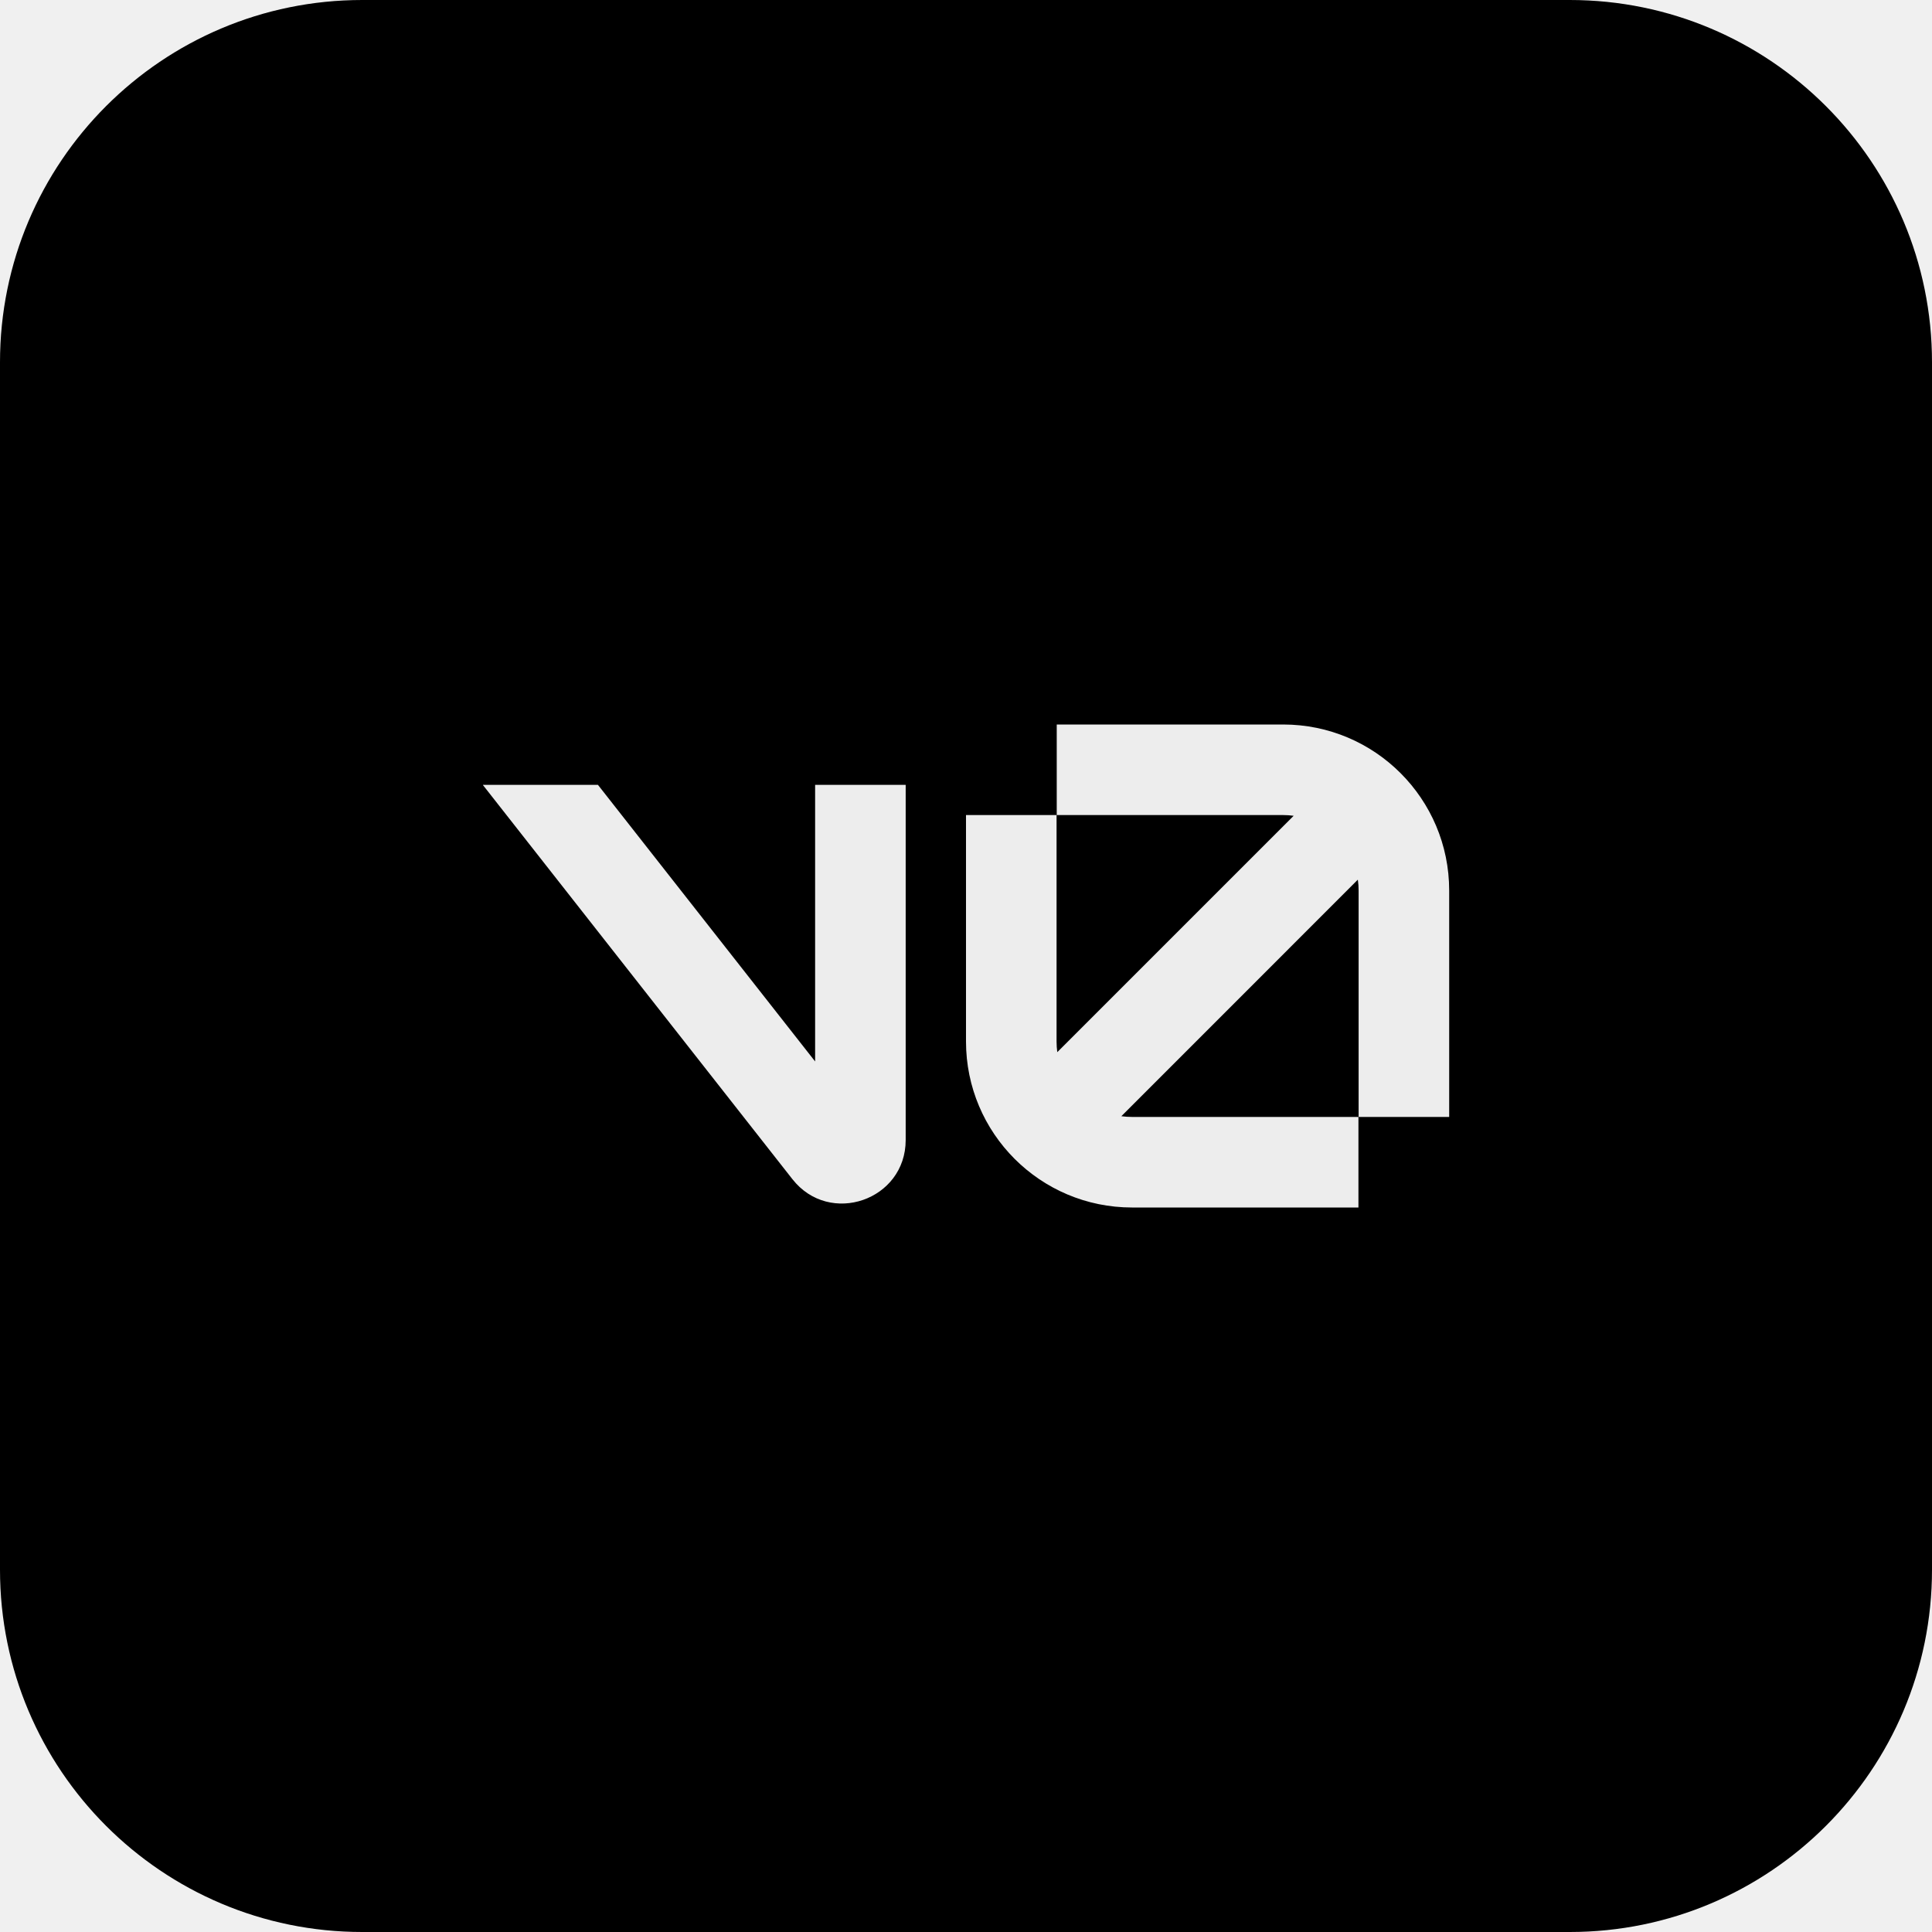
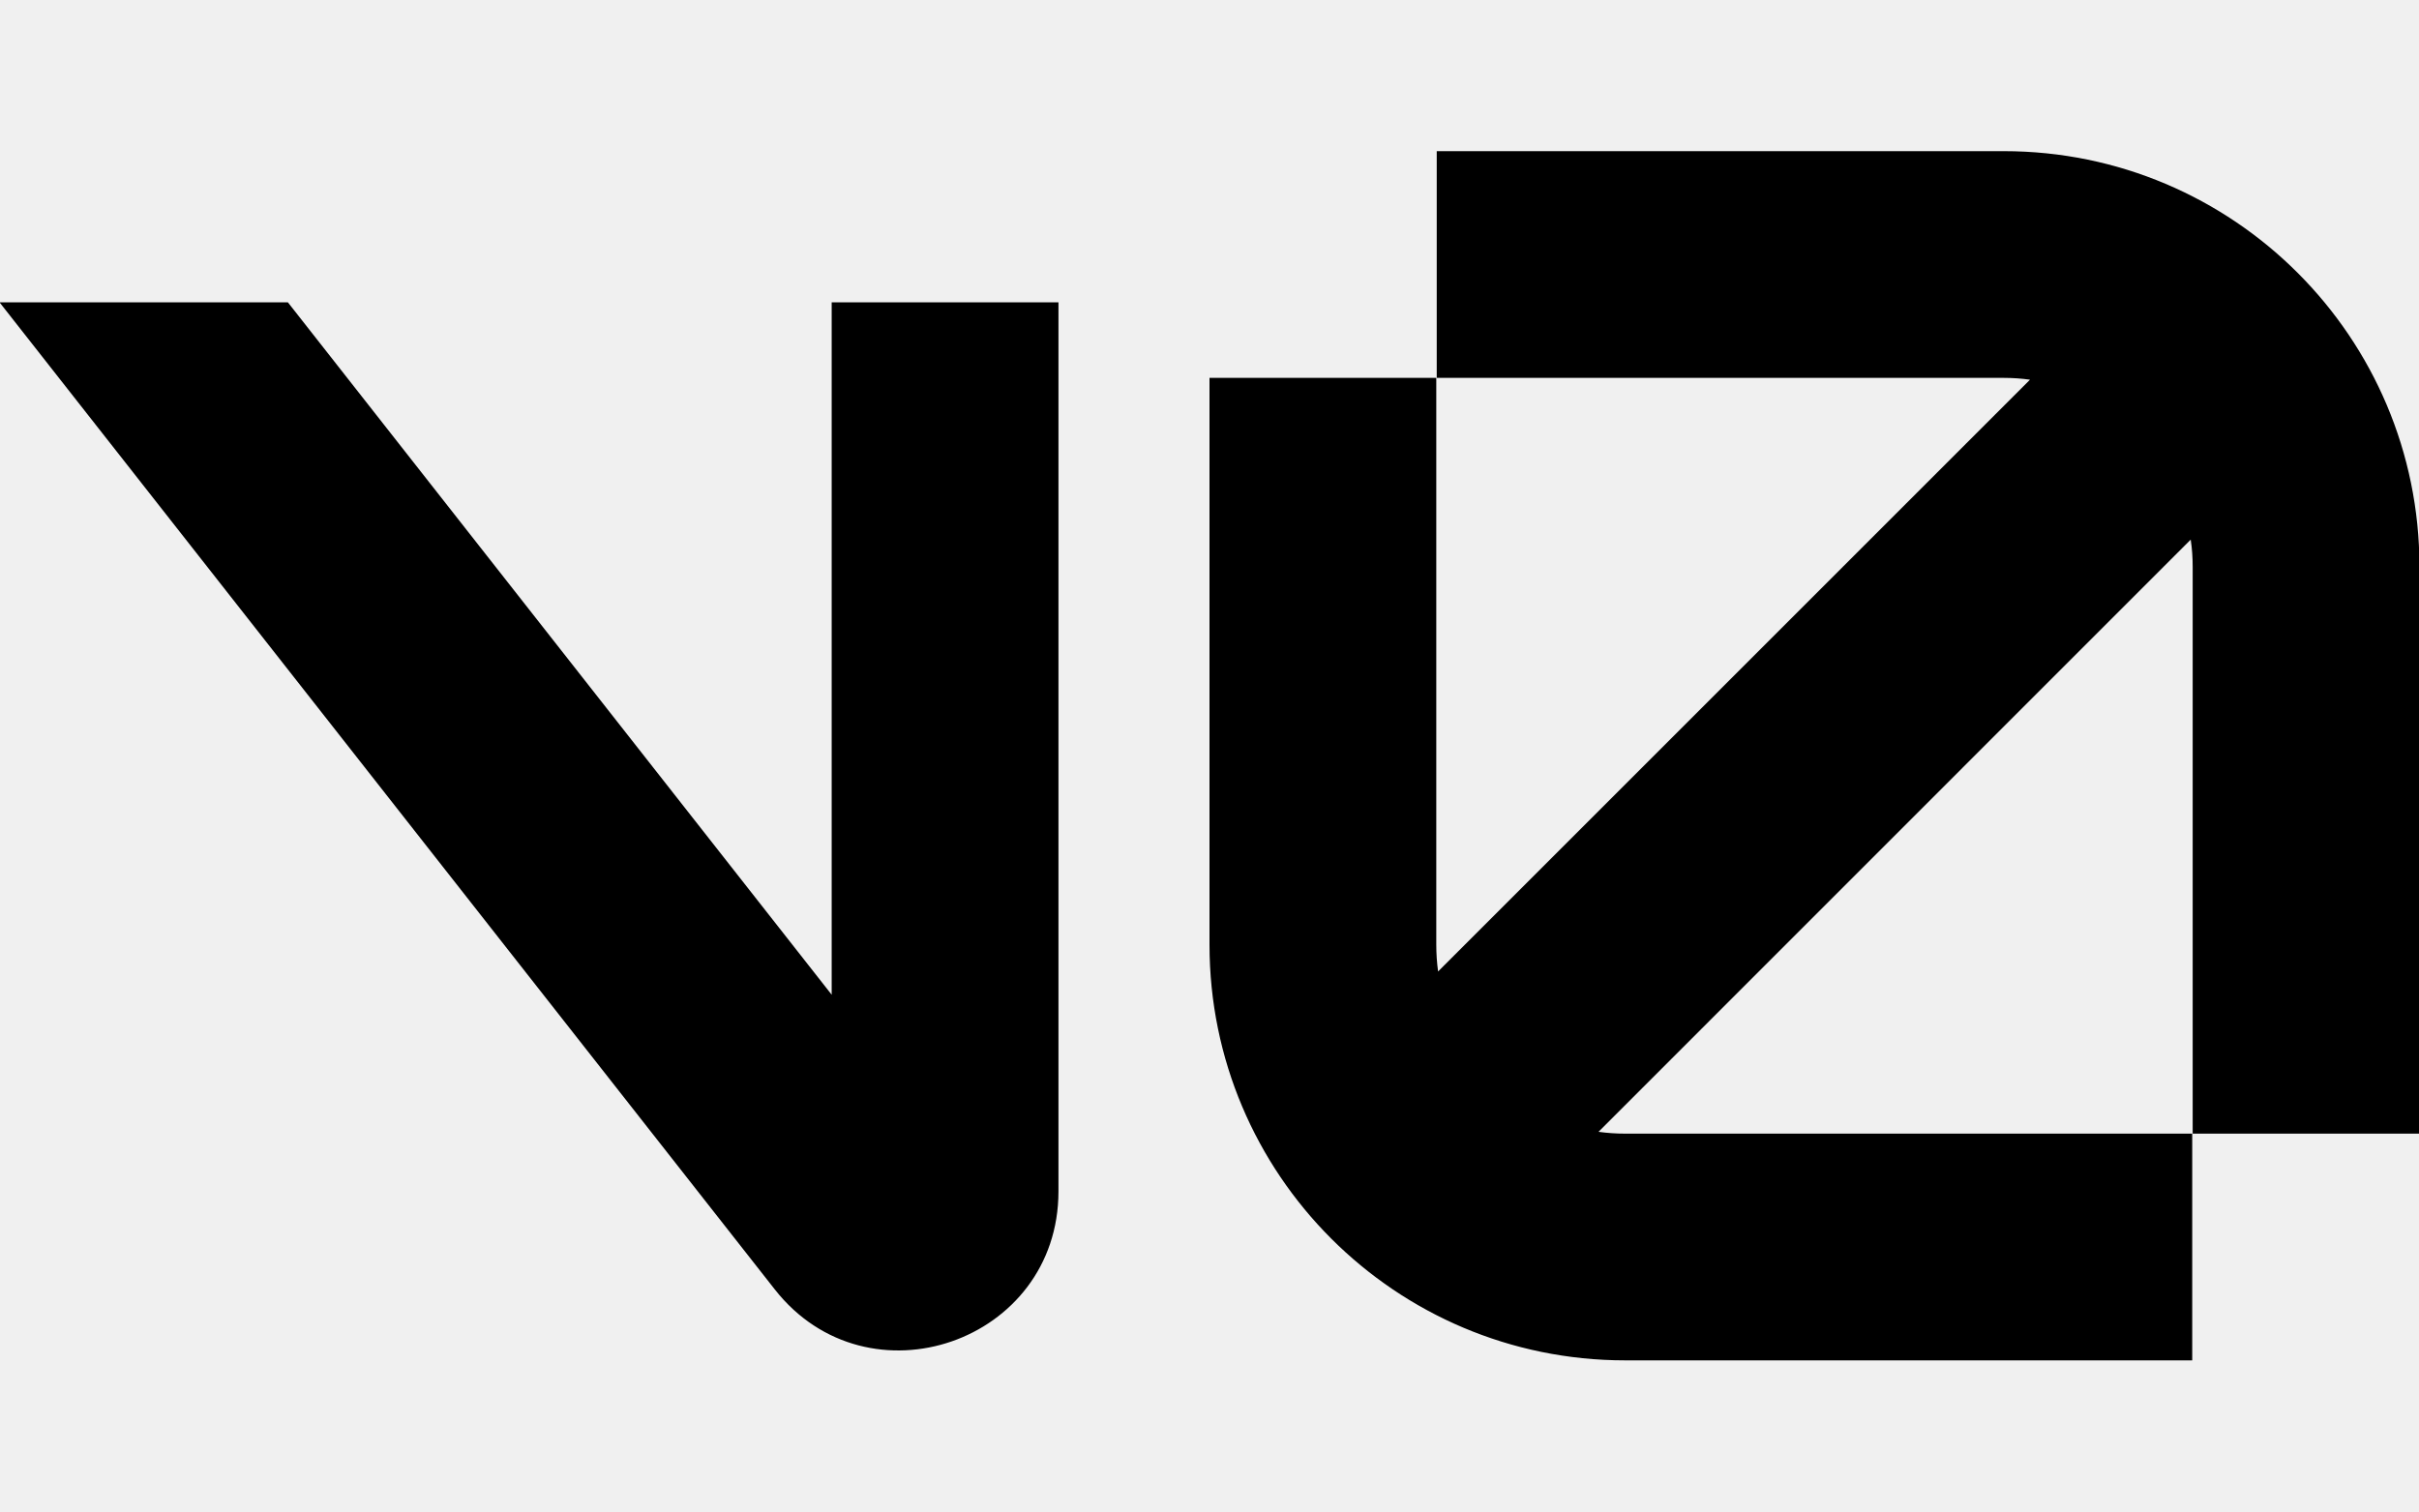
- <svg xmlns="http://www.w3.org/2000/svg" viewBox="0 0 32 32">
-   <rect width="32" height="32" rx="6" fill="#000000" />
-   <g transform="translate(8 8)">
-     <path clip-rule="evenodd" d="M9.503 5.5H13.253C13.312 5.5 13.37 5.504 13.427 5.512L9.512 9.427C9.504 9.369 9.5 9.31 9.5 9.25L9.5 5.5L8 5.5L8 9.25C8 10.769 9.231 12 10.75 12H14.5V10.5L10.75 10.5C10.69 10.5 10.631 10.496 10.573 10.488L14.49 6.57C14.499 6.629 14.503 6.689 14.503 6.75V10.5H16.003V6.75C16.003 5.231 14.772 4 13.253 4H9.503V5.5ZM0 5V5.004L5.125 11.531C5.741 12.315 7.001 11.88 7.001 10.882V5H5.501V9.581L1.904 5H0Z" fill="#ededed" fill-rule="evenodd" />
-   </g>
+ <svg xmlns="http://www.w3.org/2000/svg" viewBox="0 3 16 10">
+   <style>
+     path { fill: #000; }
+     @media (prefers-color-scheme: dark) { path { fill: #fff; } }
+   </style>
+   <path clip-rule="evenodd" d="M9.503 5.5H13.253C13.312 5.5 13.37 5.504 13.427 5.512L9.512 9.427C9.504 9.369 9.5 9.31 9.5 9.25L9.5 5.5L8 5.5L8 9.25C8 10.769 9.231 12 10.75 12H14.5V10.5L10.75 10.5C10.69 10.5 10.631 10.496 10.573 10.488L14.49 6.57C14.499 6.629 14.503 6.689 14.503 6.75V10.5H16.003V6.75C16.003 5.231 14.772 4 13.253 4H9.503V5.5ZM0 5V5.004L5.125 11.531C5.741 12.315 7.001 11.88 7.001 10.882V5H5.501V9.581L1.904 5H0Z" fill-rule="evenodd" />
</svg>
